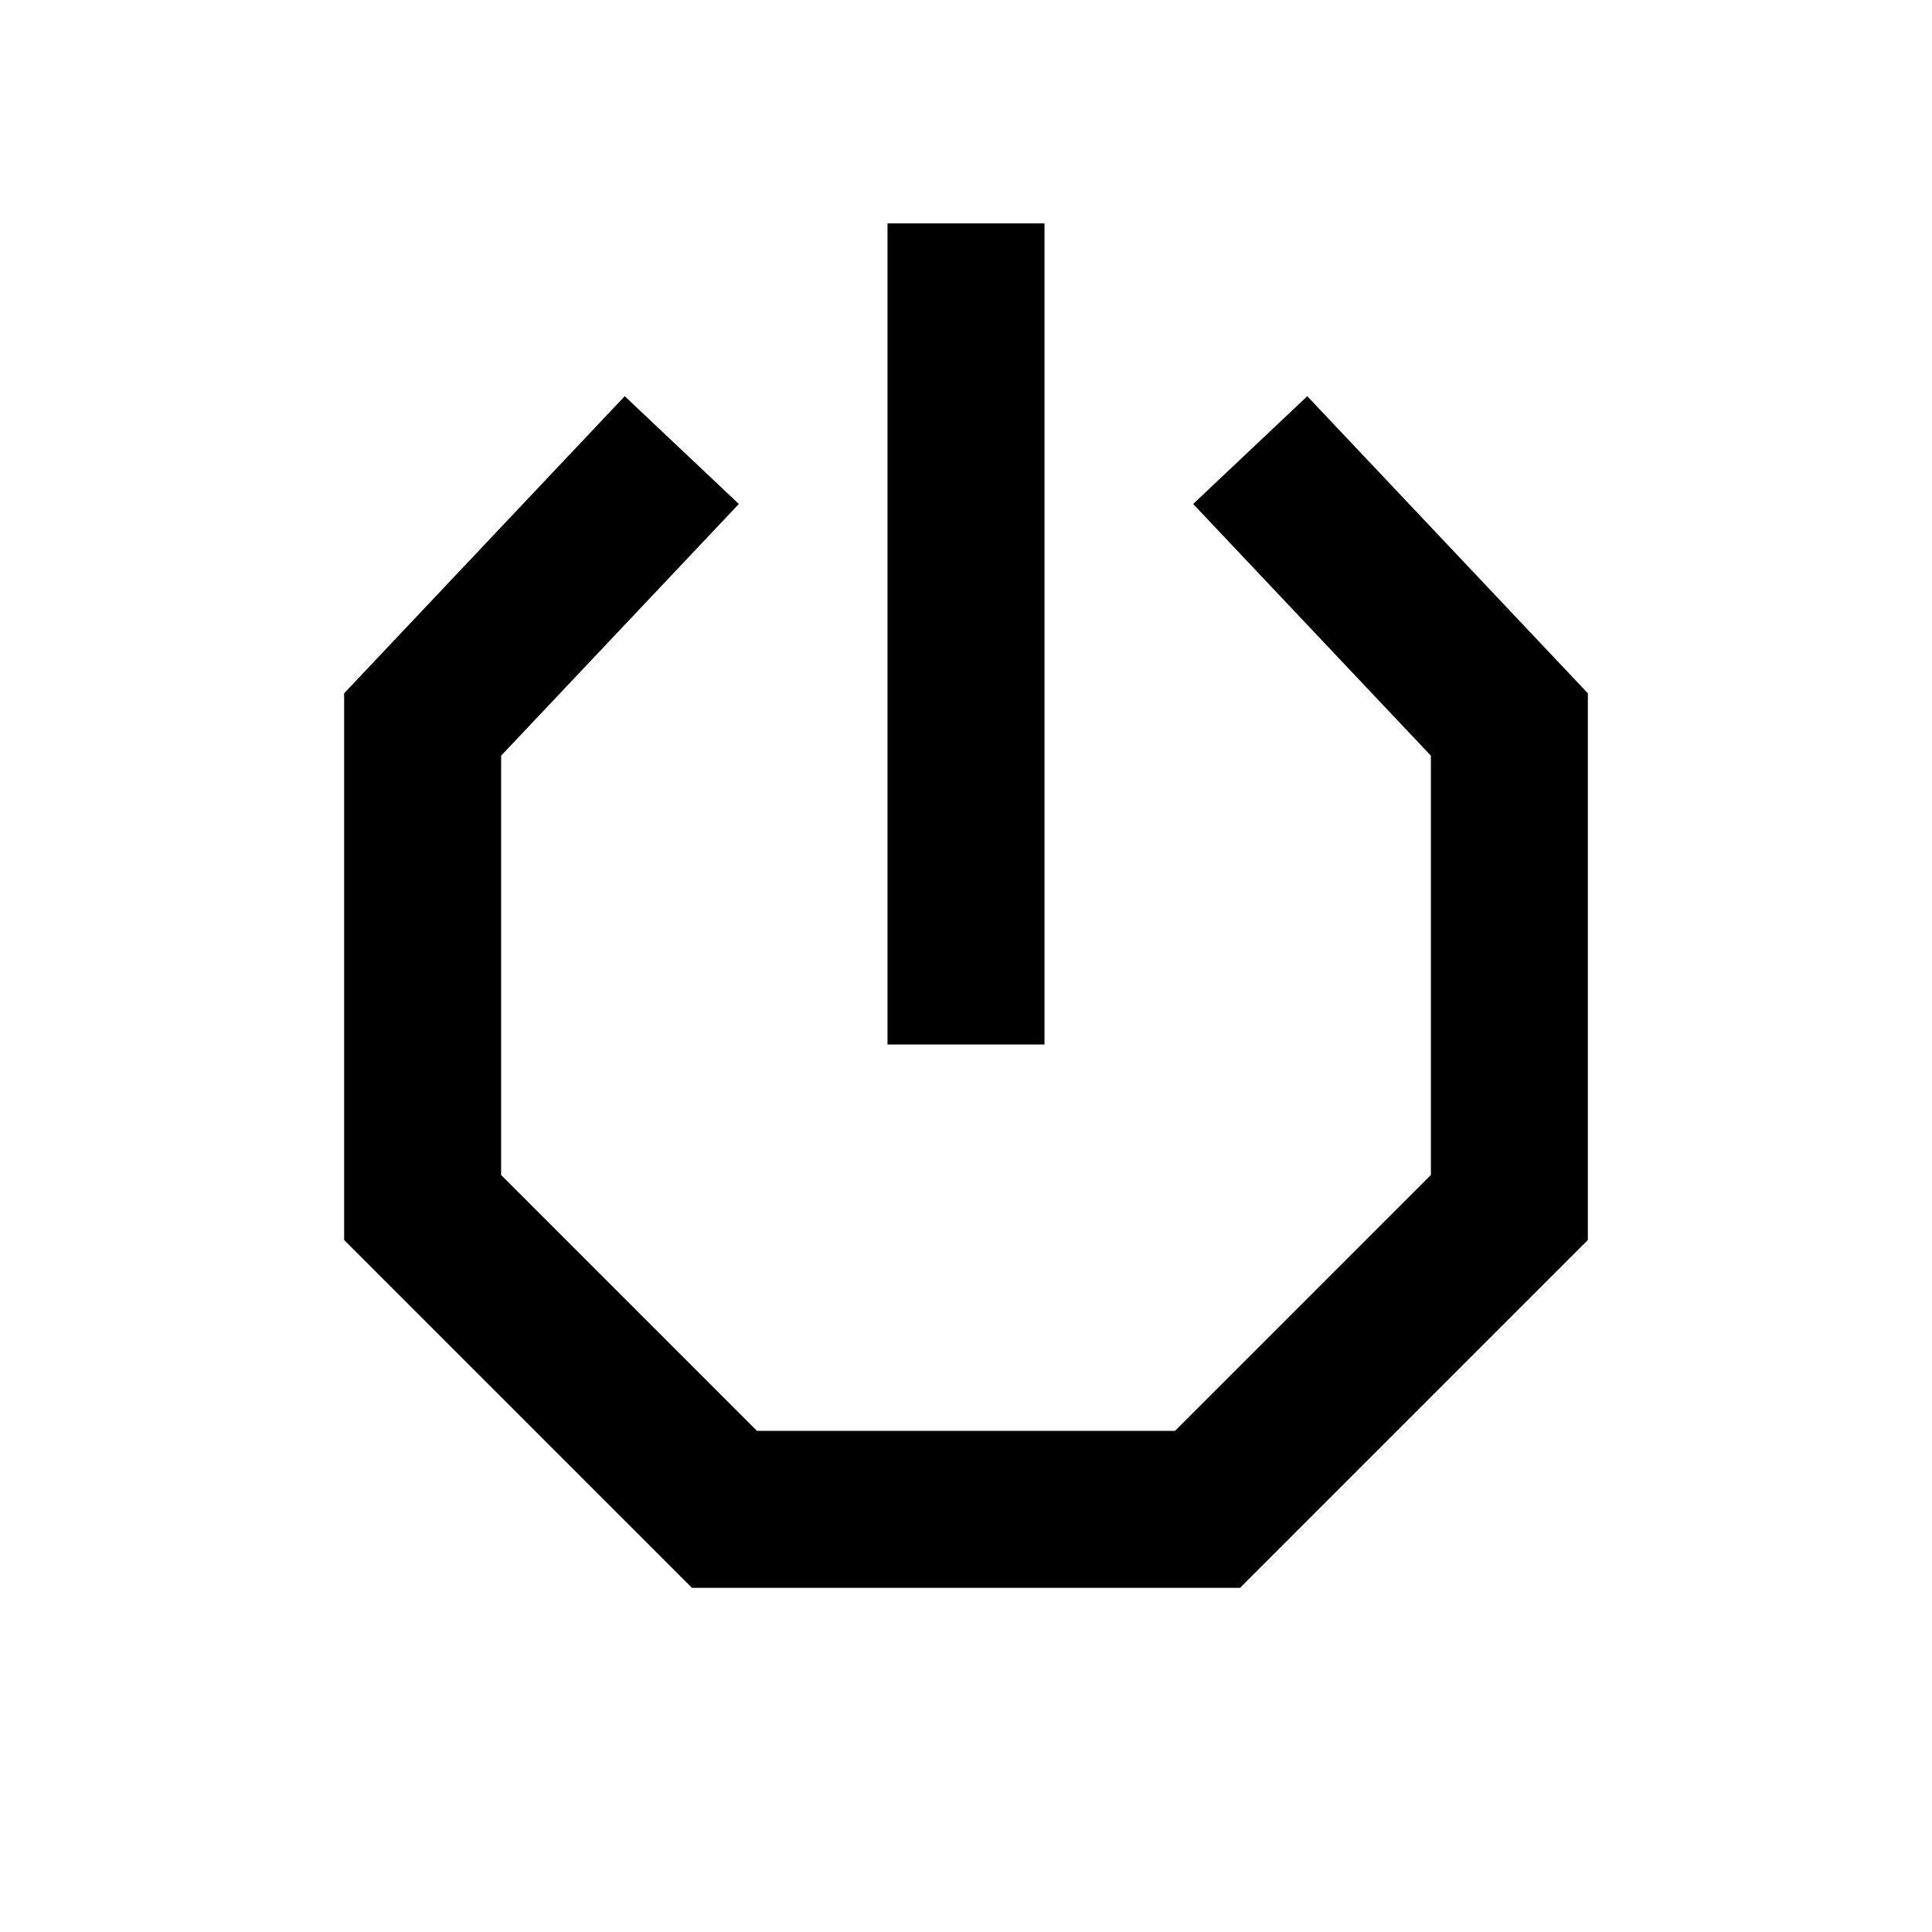
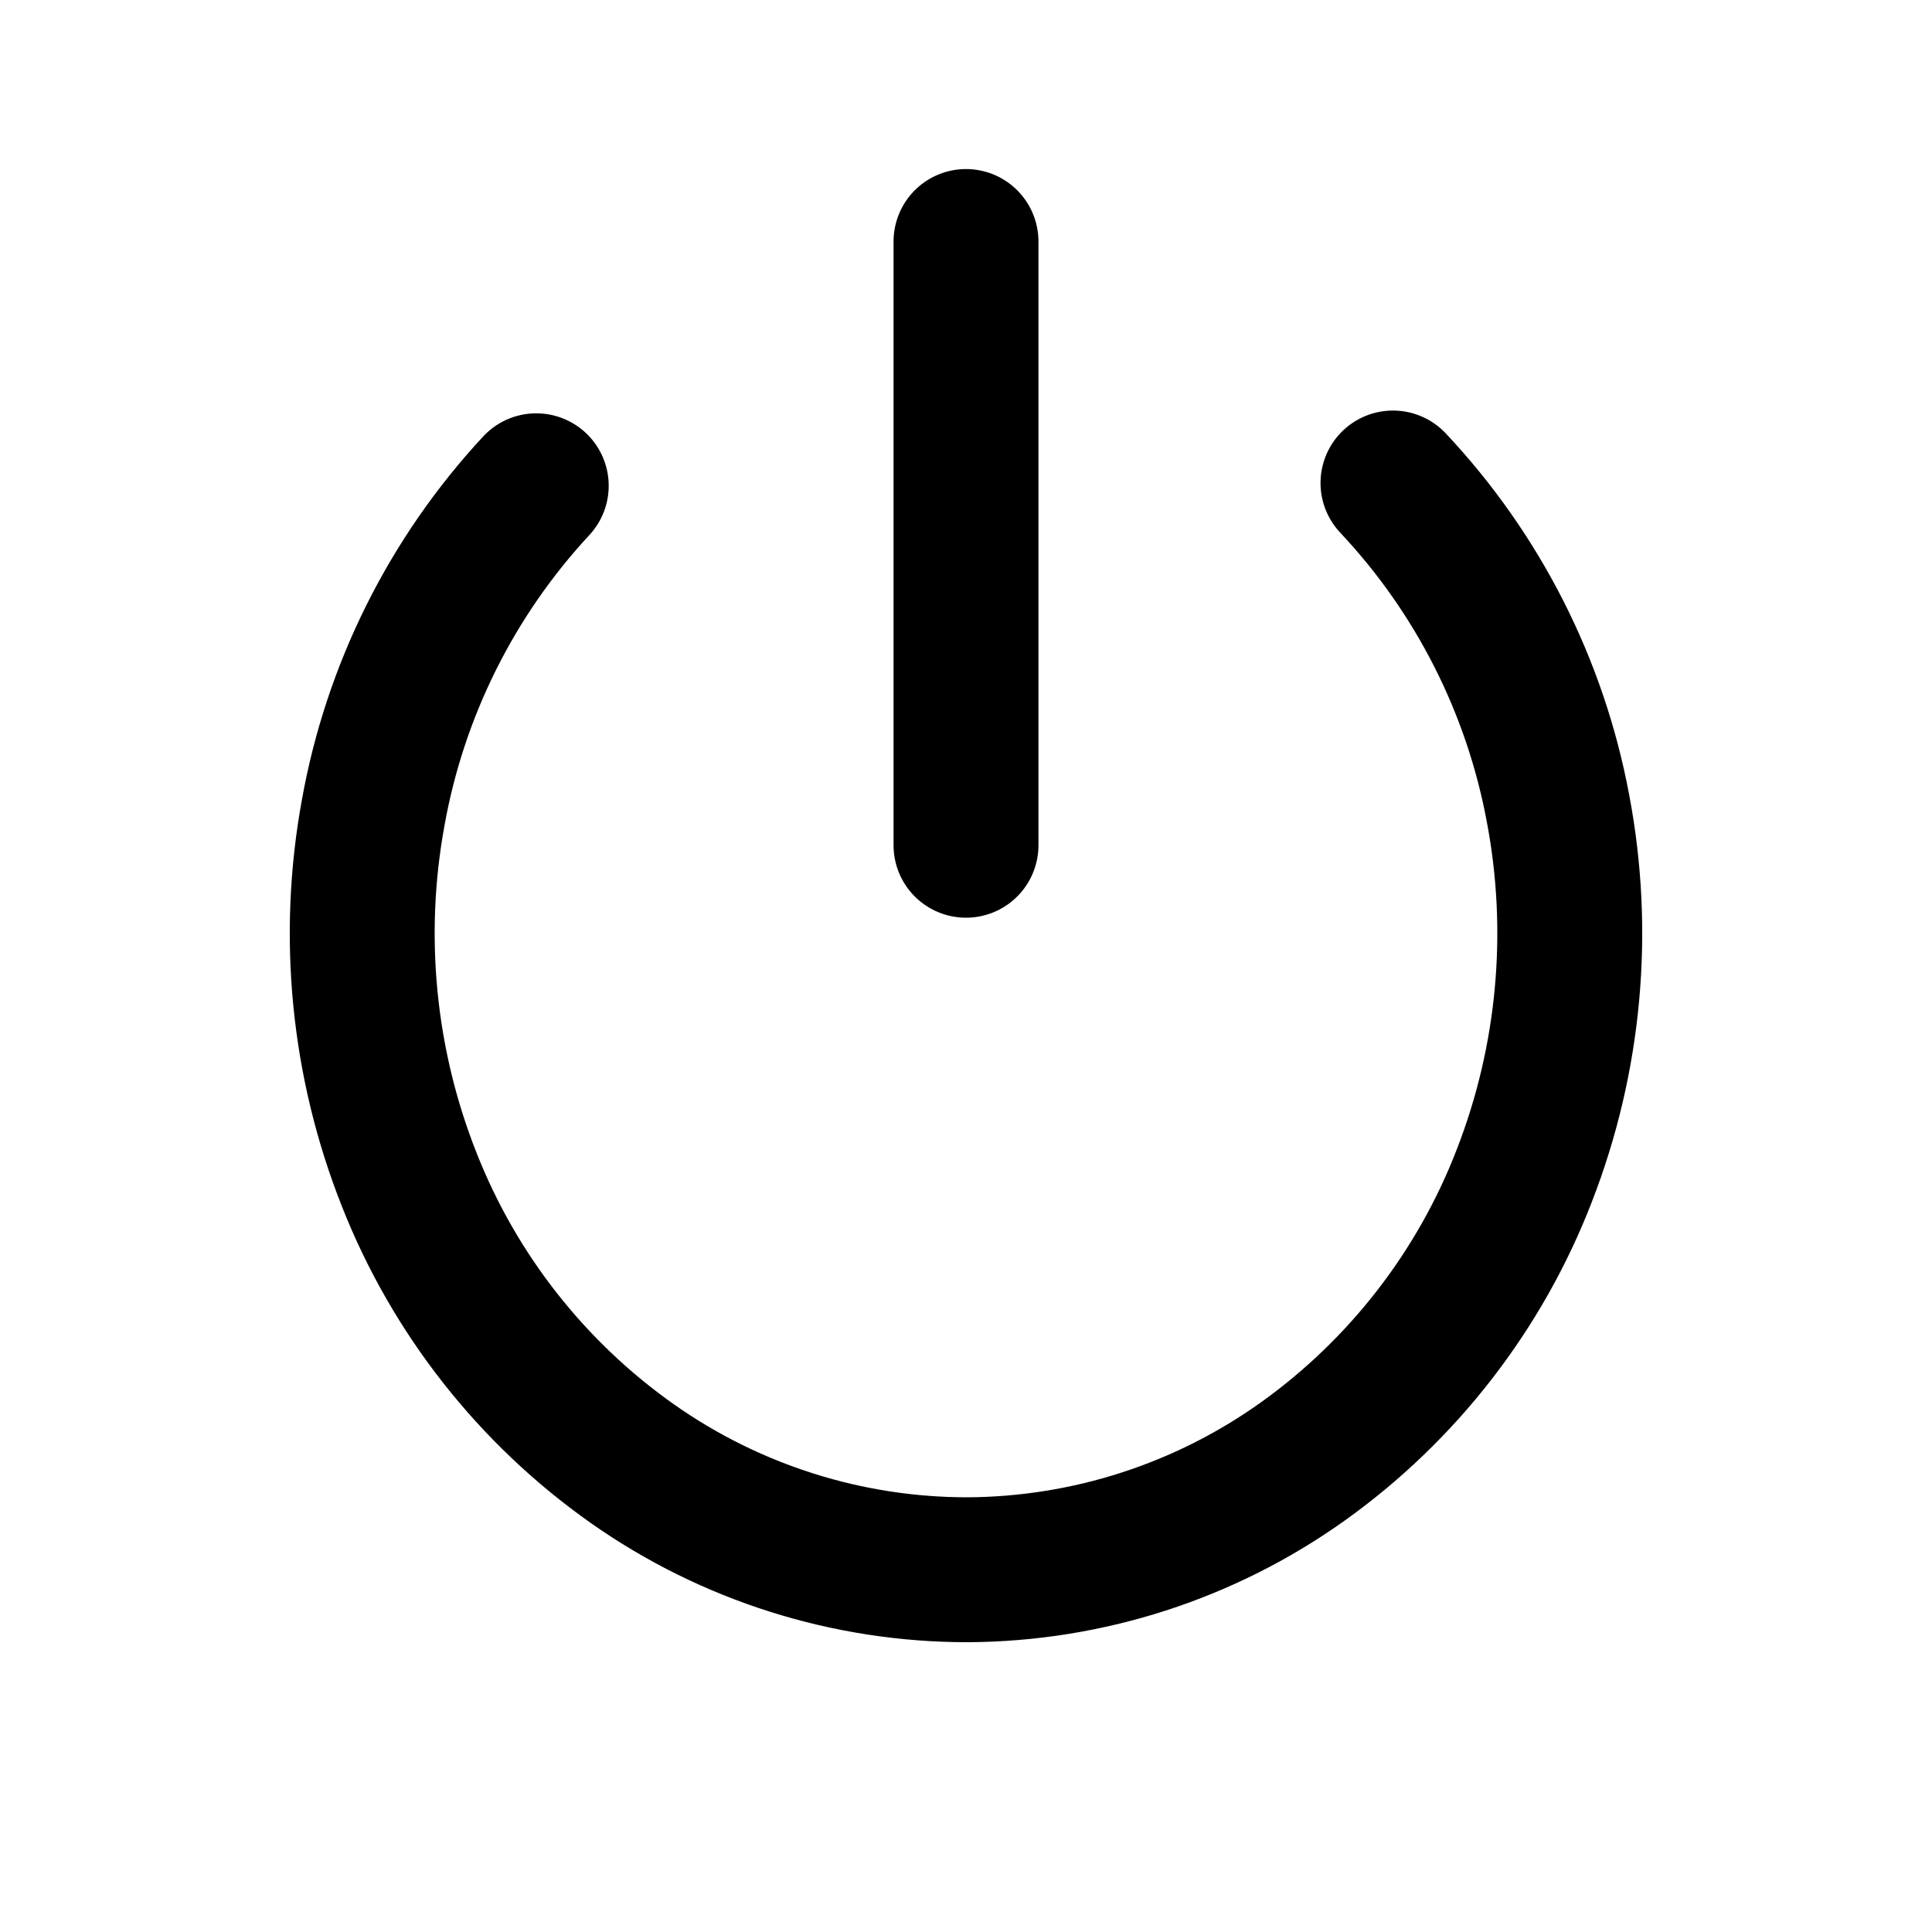
- <svg xmlns="http://www.w3.org/2000/svg" width="16" height="16" viewBox="0 0 16 16" fill="none">
-   <g stroke="currentColor" stroke-width="1.3" stroke-linecap="square" stroke-linejoin="miter" stroke-miterlimit="10">
-     <path d="M8 2.5V8" />
-     <path d="M5.2 4.2 3.5 6v4l2.5 2.5h4l2.5-2.5V6l-1.7-1.8" />
-   </g>
+ <svg xmlns="http://www.w3.org/2000/svg" width="16" height="16" fill="none">
+   <path stroke="currentColor" stroke-linecap="round" stroke-linejoin="round" stroke-width="1.2" d="M8 2v5M11.536 4a5.368 5.368 0 0 1 1.367 2.696 5.54 5.54 0 0 1-.28 3.042 5.223 5.223 0 0 1-1.836 2.367A4.82 4.82 0 0 1 8.016 13a4.817 4.817 0 0 1-2.777-.877 5.22 5.22 0 0 1-1.85-2.354 5.54 5.54 0 0 1-.298-3.041 5.371 5.371 0 0 1 1.35-2.705" />
</svg>
